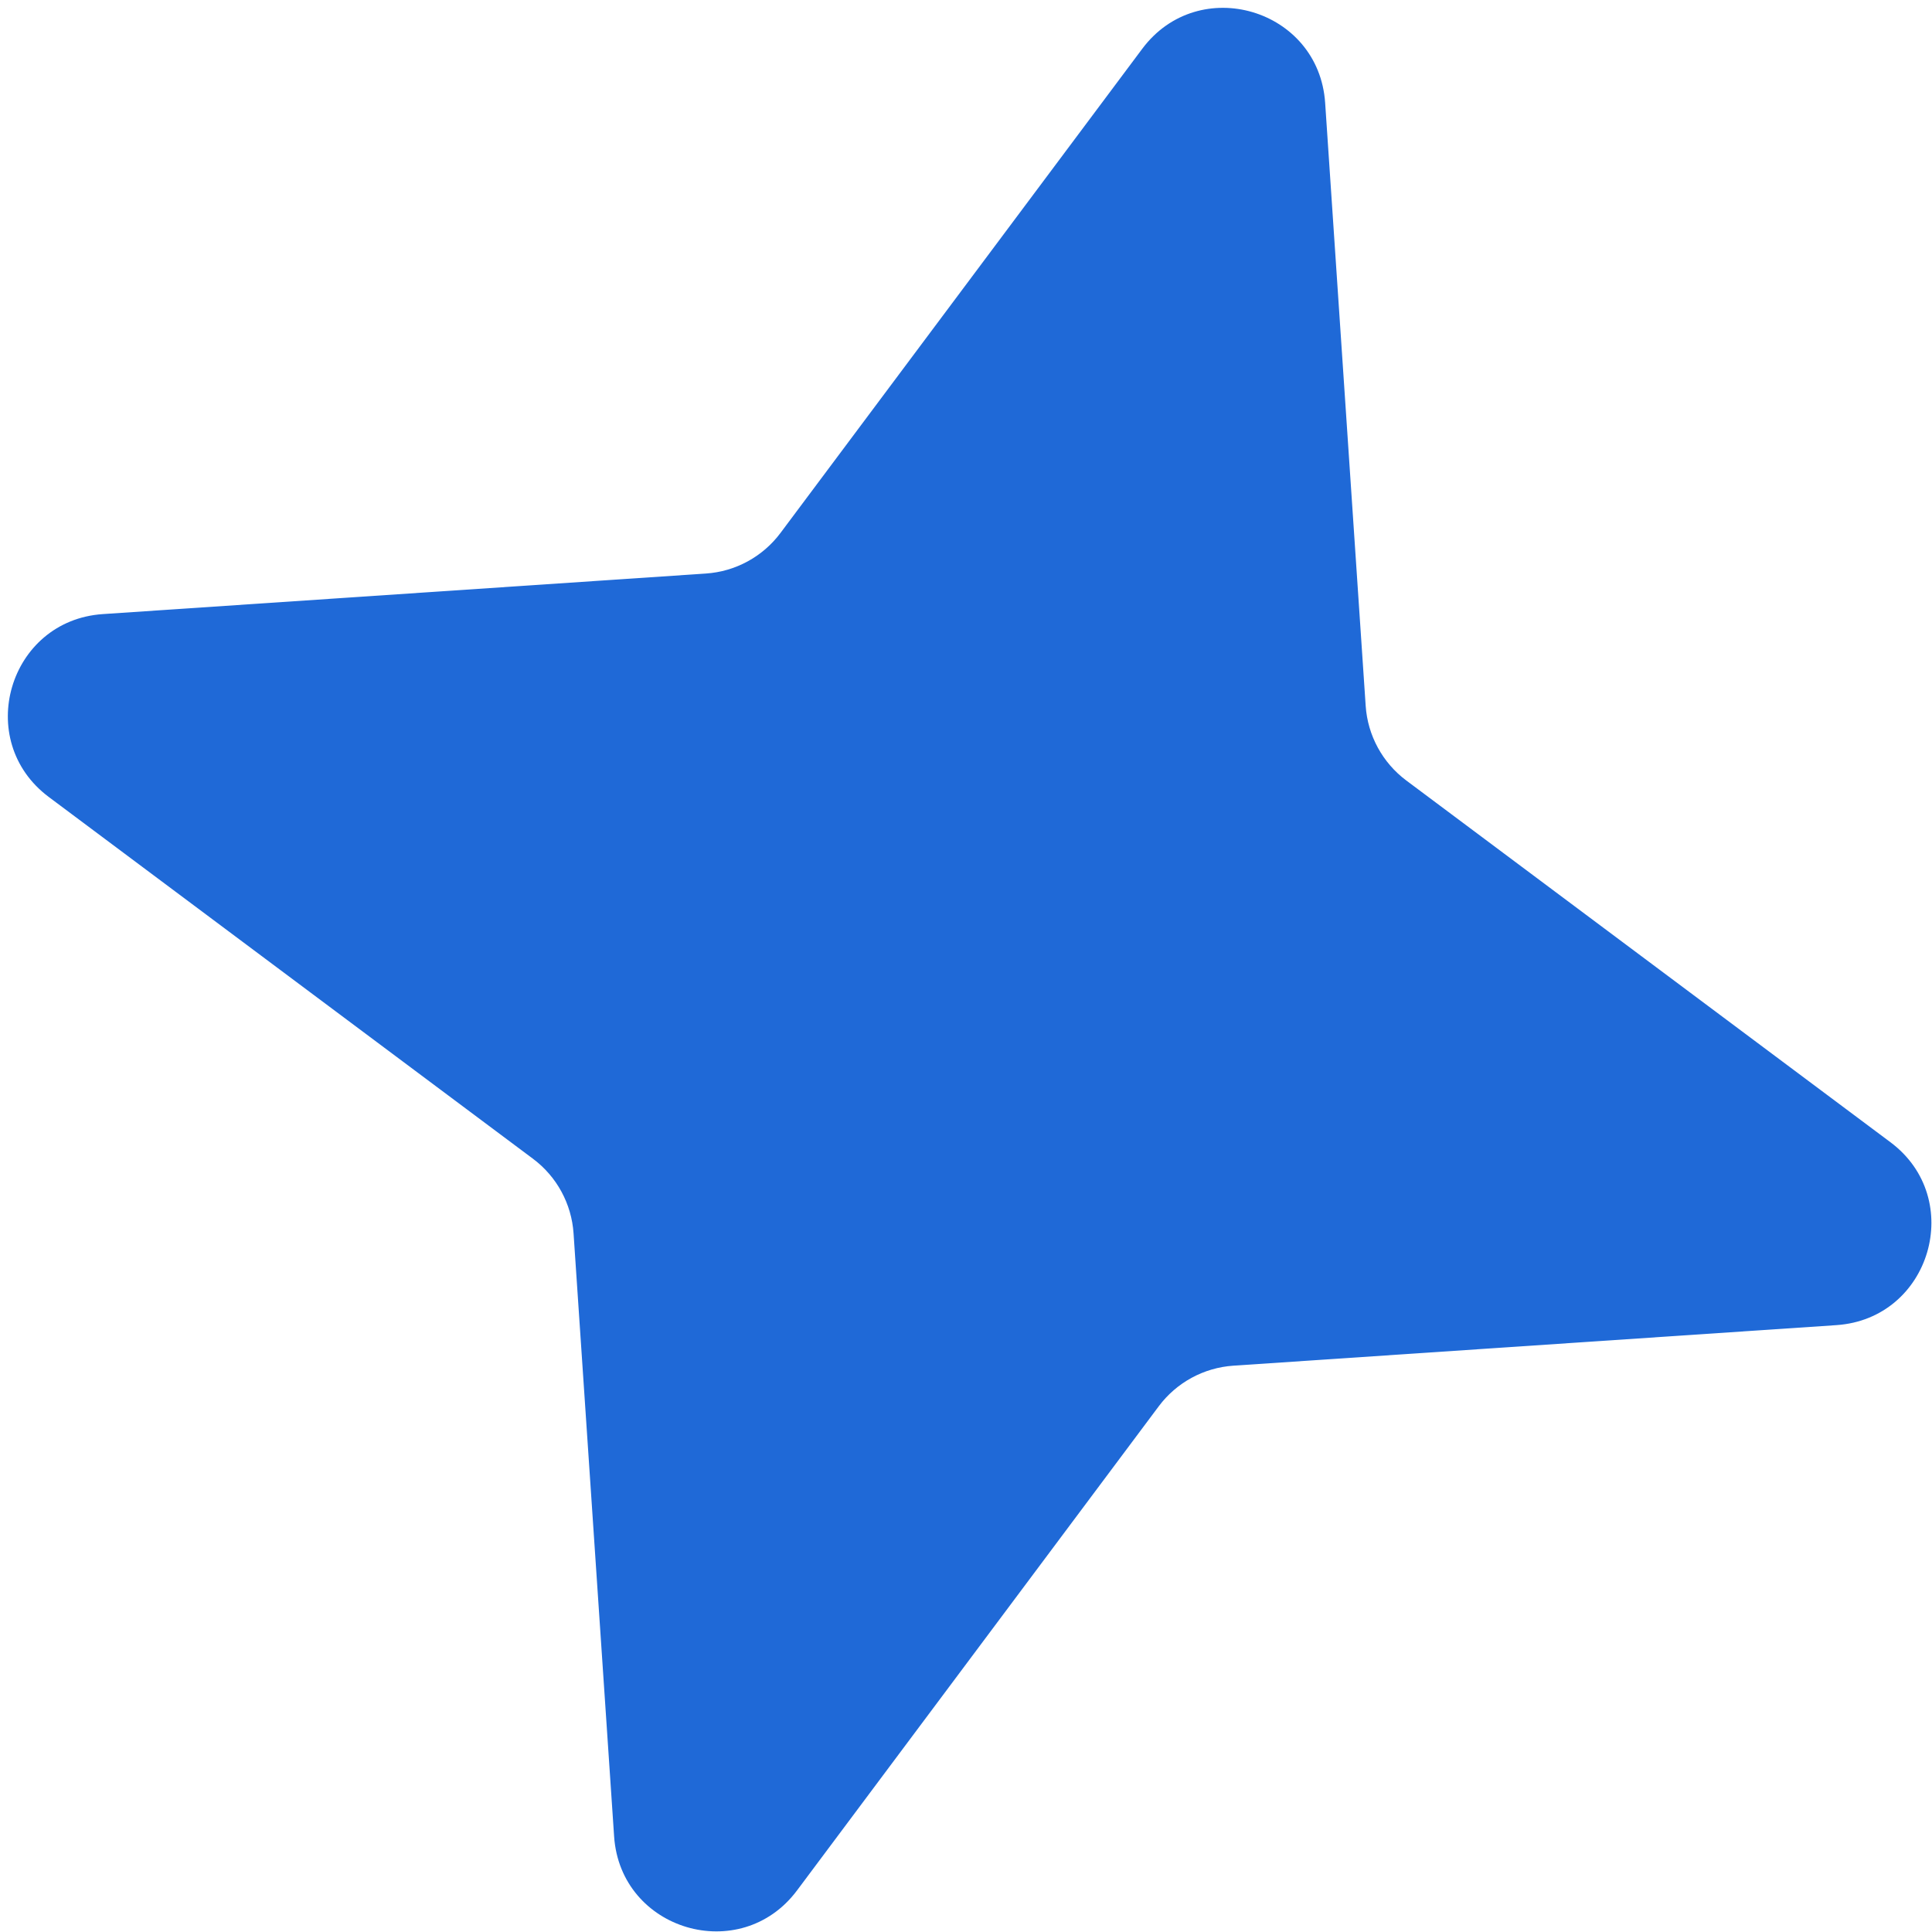
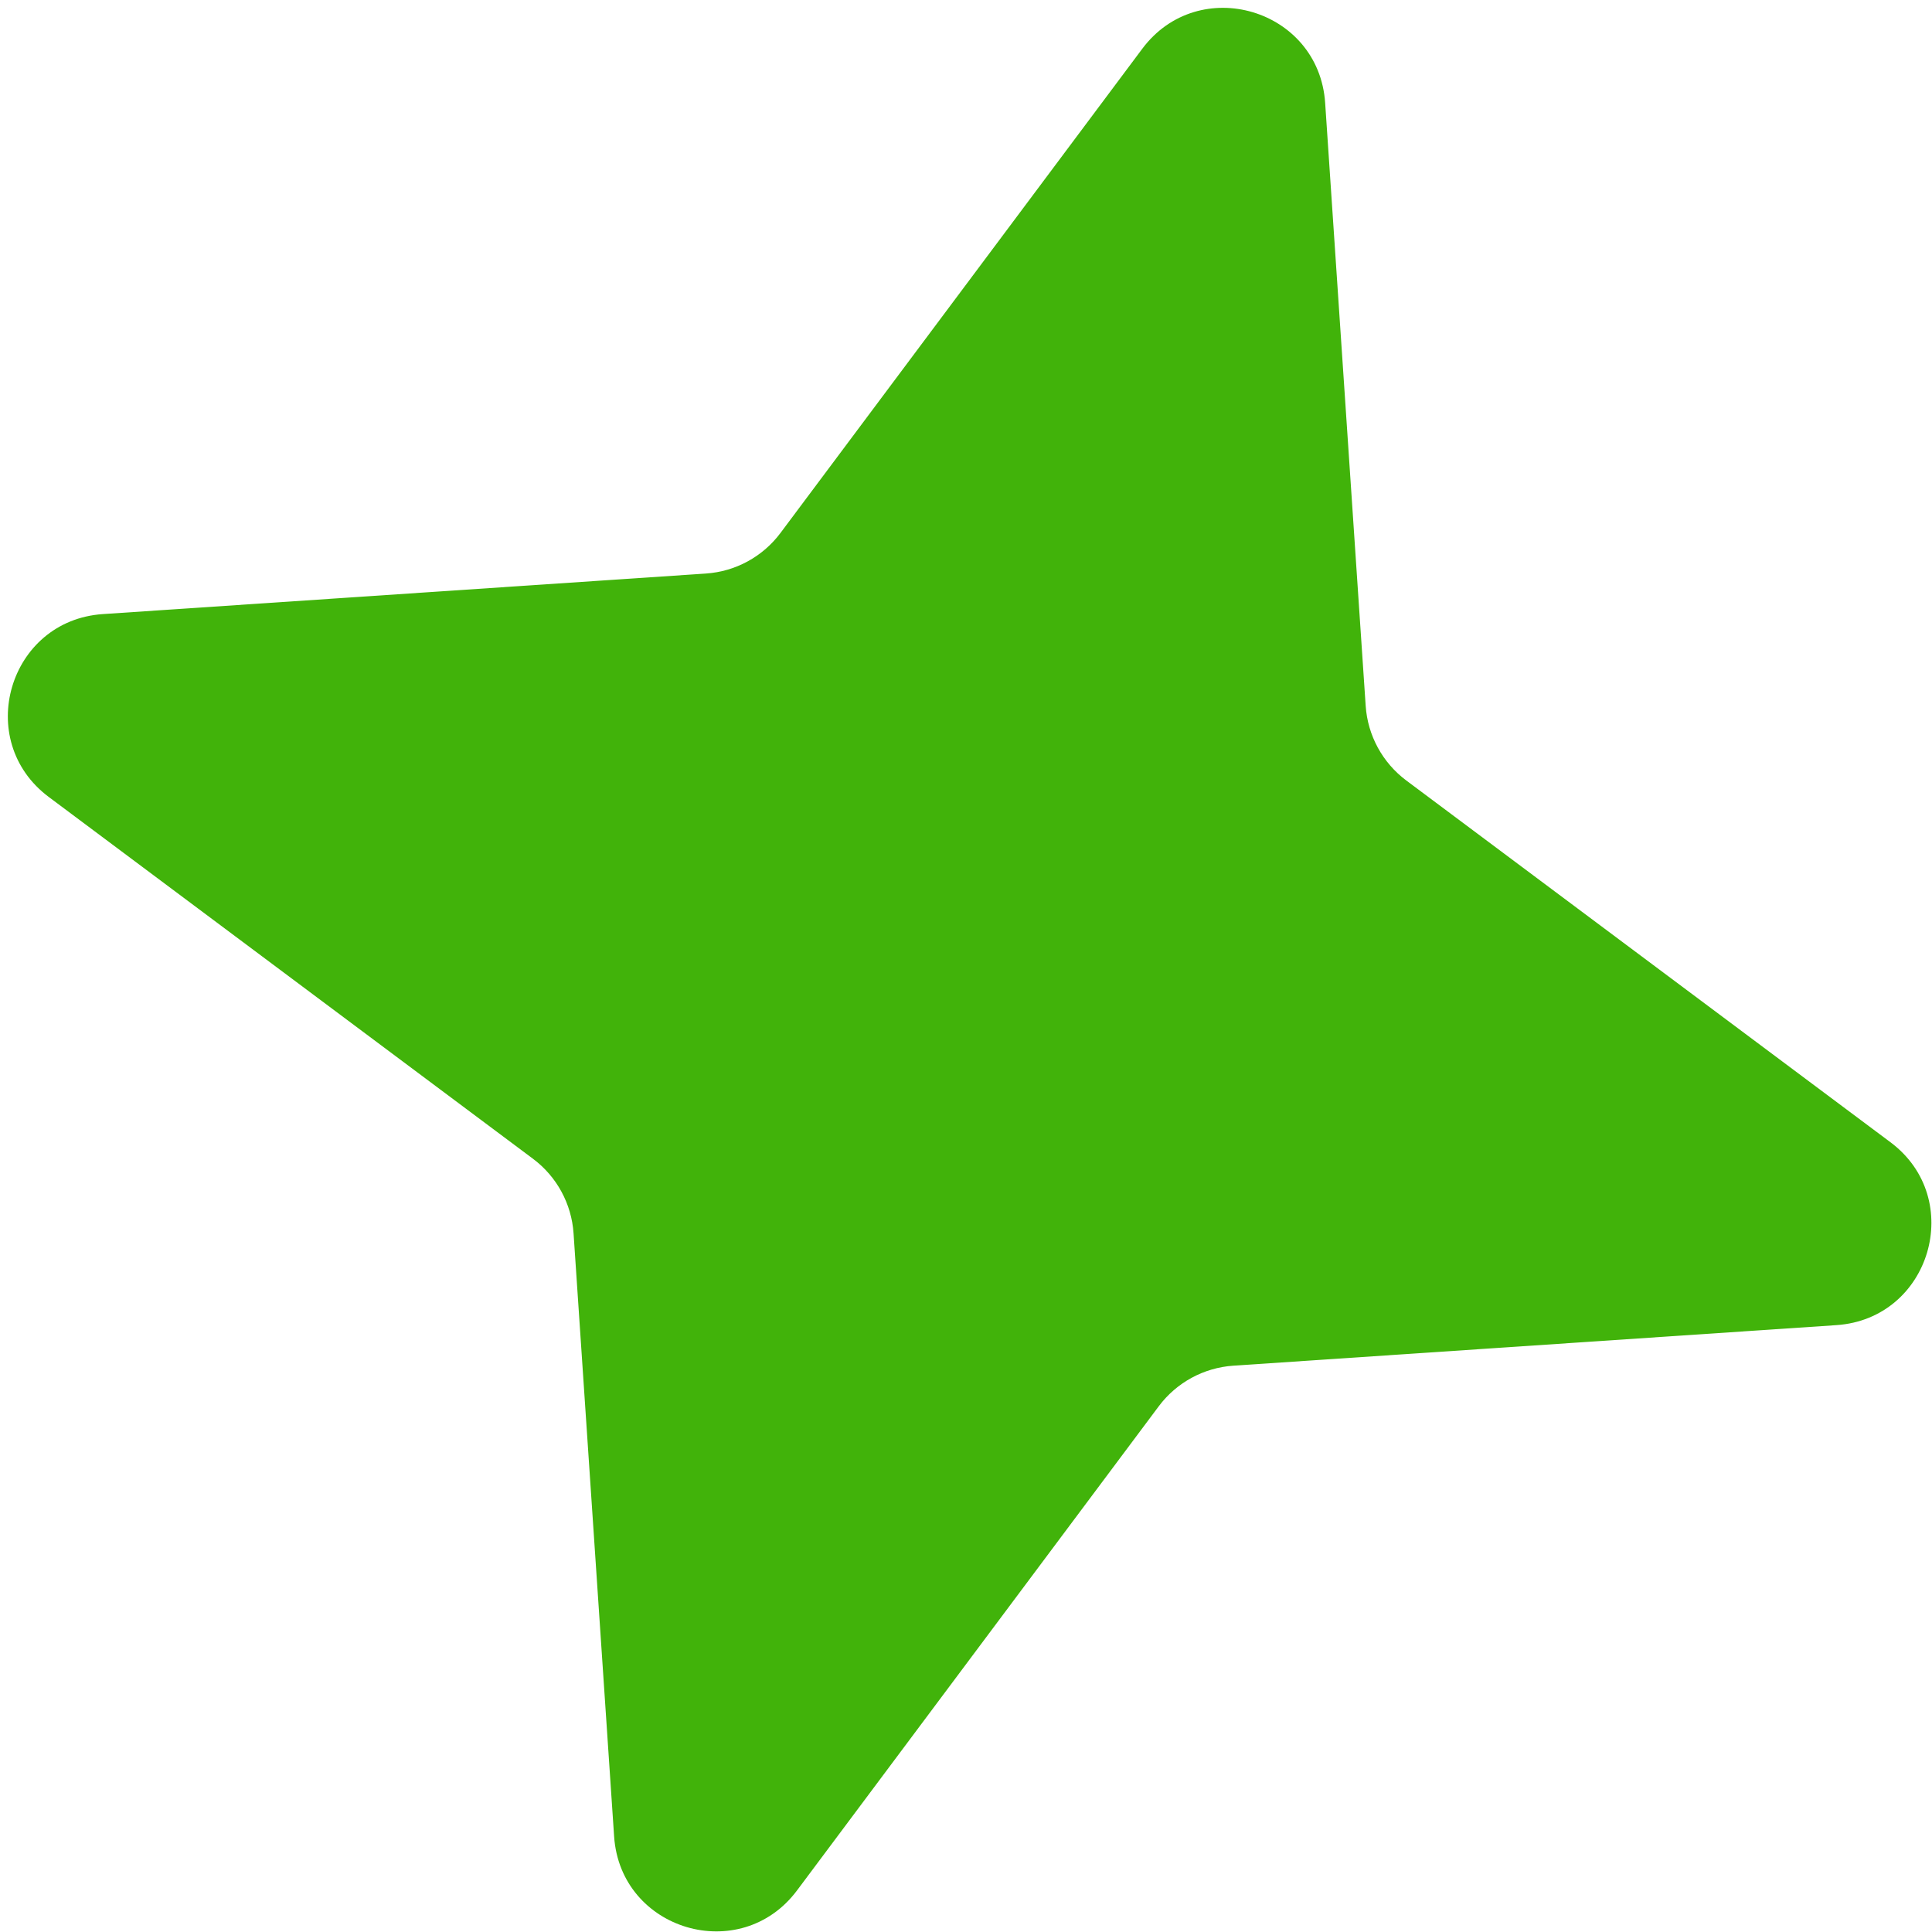
<svg xmlns="http://www.w3.org/2000/svg" width="95" height="95" viewBox="0 0 95 95" fill="none">
-   <path d="M56.166 2.4C58.944 -1.319 64.848 0.426 65.16 5.057L67.153 34.708C67.251 36.164 67.981 37.504 69.15 38.378L92.956 56.165C96.675 58.943 94.93 64.848 90.299 65.159L60.648 67.153C59.192 67.251 57.852 67.98 56.978 69.149L39.191 92.956C36.413 96.674 30.508 94.93 30.197 90.299L28.203 60.648C28.105 59.192 27.376 57.851 26.207 56.978L2.4 39.19C-1.318 36.412 0.426 30.508 5.057 30.196L34.708 28.202C36.164 28.105 37.505 27.375 38.378 26.206L56.166 2.4Z" fill="#1F69D7" />
+   <path d="M56.166 2.4C58.944 -1.319 64.848 0.426 65.16 5.057L67.153 34.708C67.251 36.164 67.981 37.504 69.15 38.378L92.956 56.165C96.675 58.943 94.93 64.848 90.299 65.159L60.648 67.153C59.192 67.251 57.852 67.98 56.978 69.149L39.191 92.956C36.413 96.674 30.508 94.93 30.197 90.299L28.203 60.648C28.105 59.192 27.376 57.851 26.207 56.978L2.4 39.19C-1.318 36.412 0.426 30.508 5.057 30.196L34.708 28.202C36.164 28.105 37.505 27.375 38.378 26.206L56.166 2.4Z" fill="#41b30a" />
</svg>
